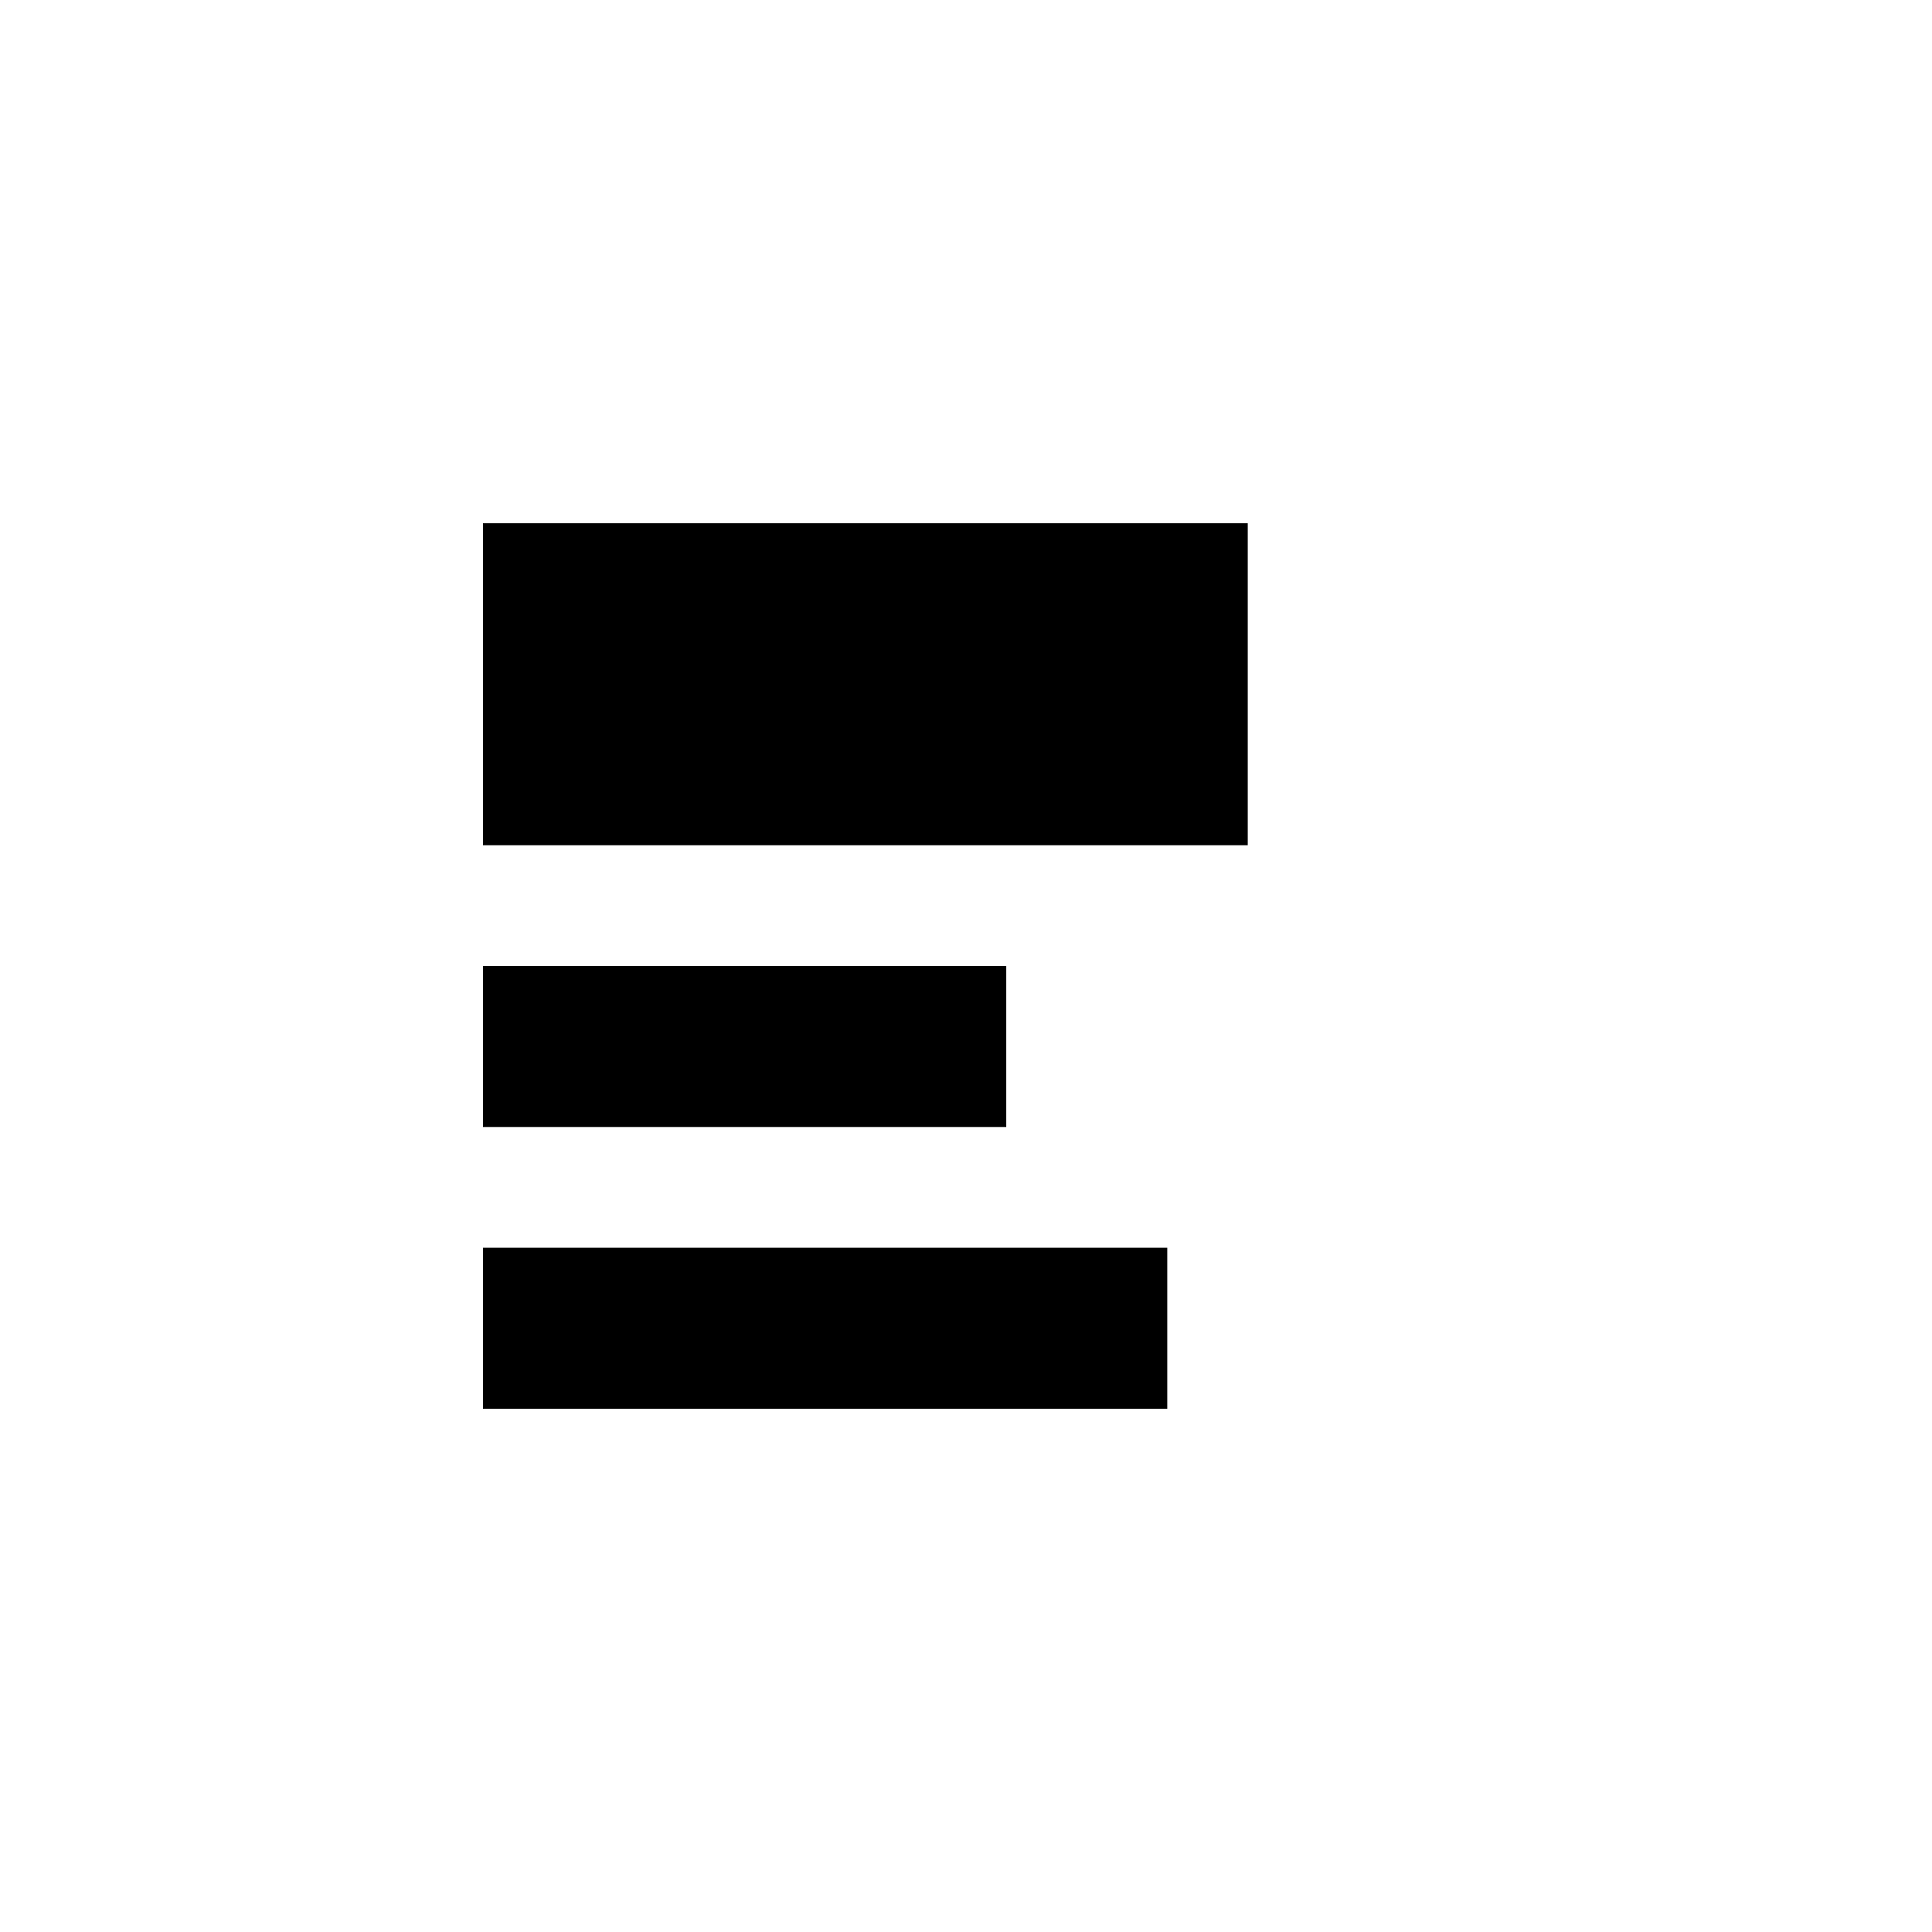
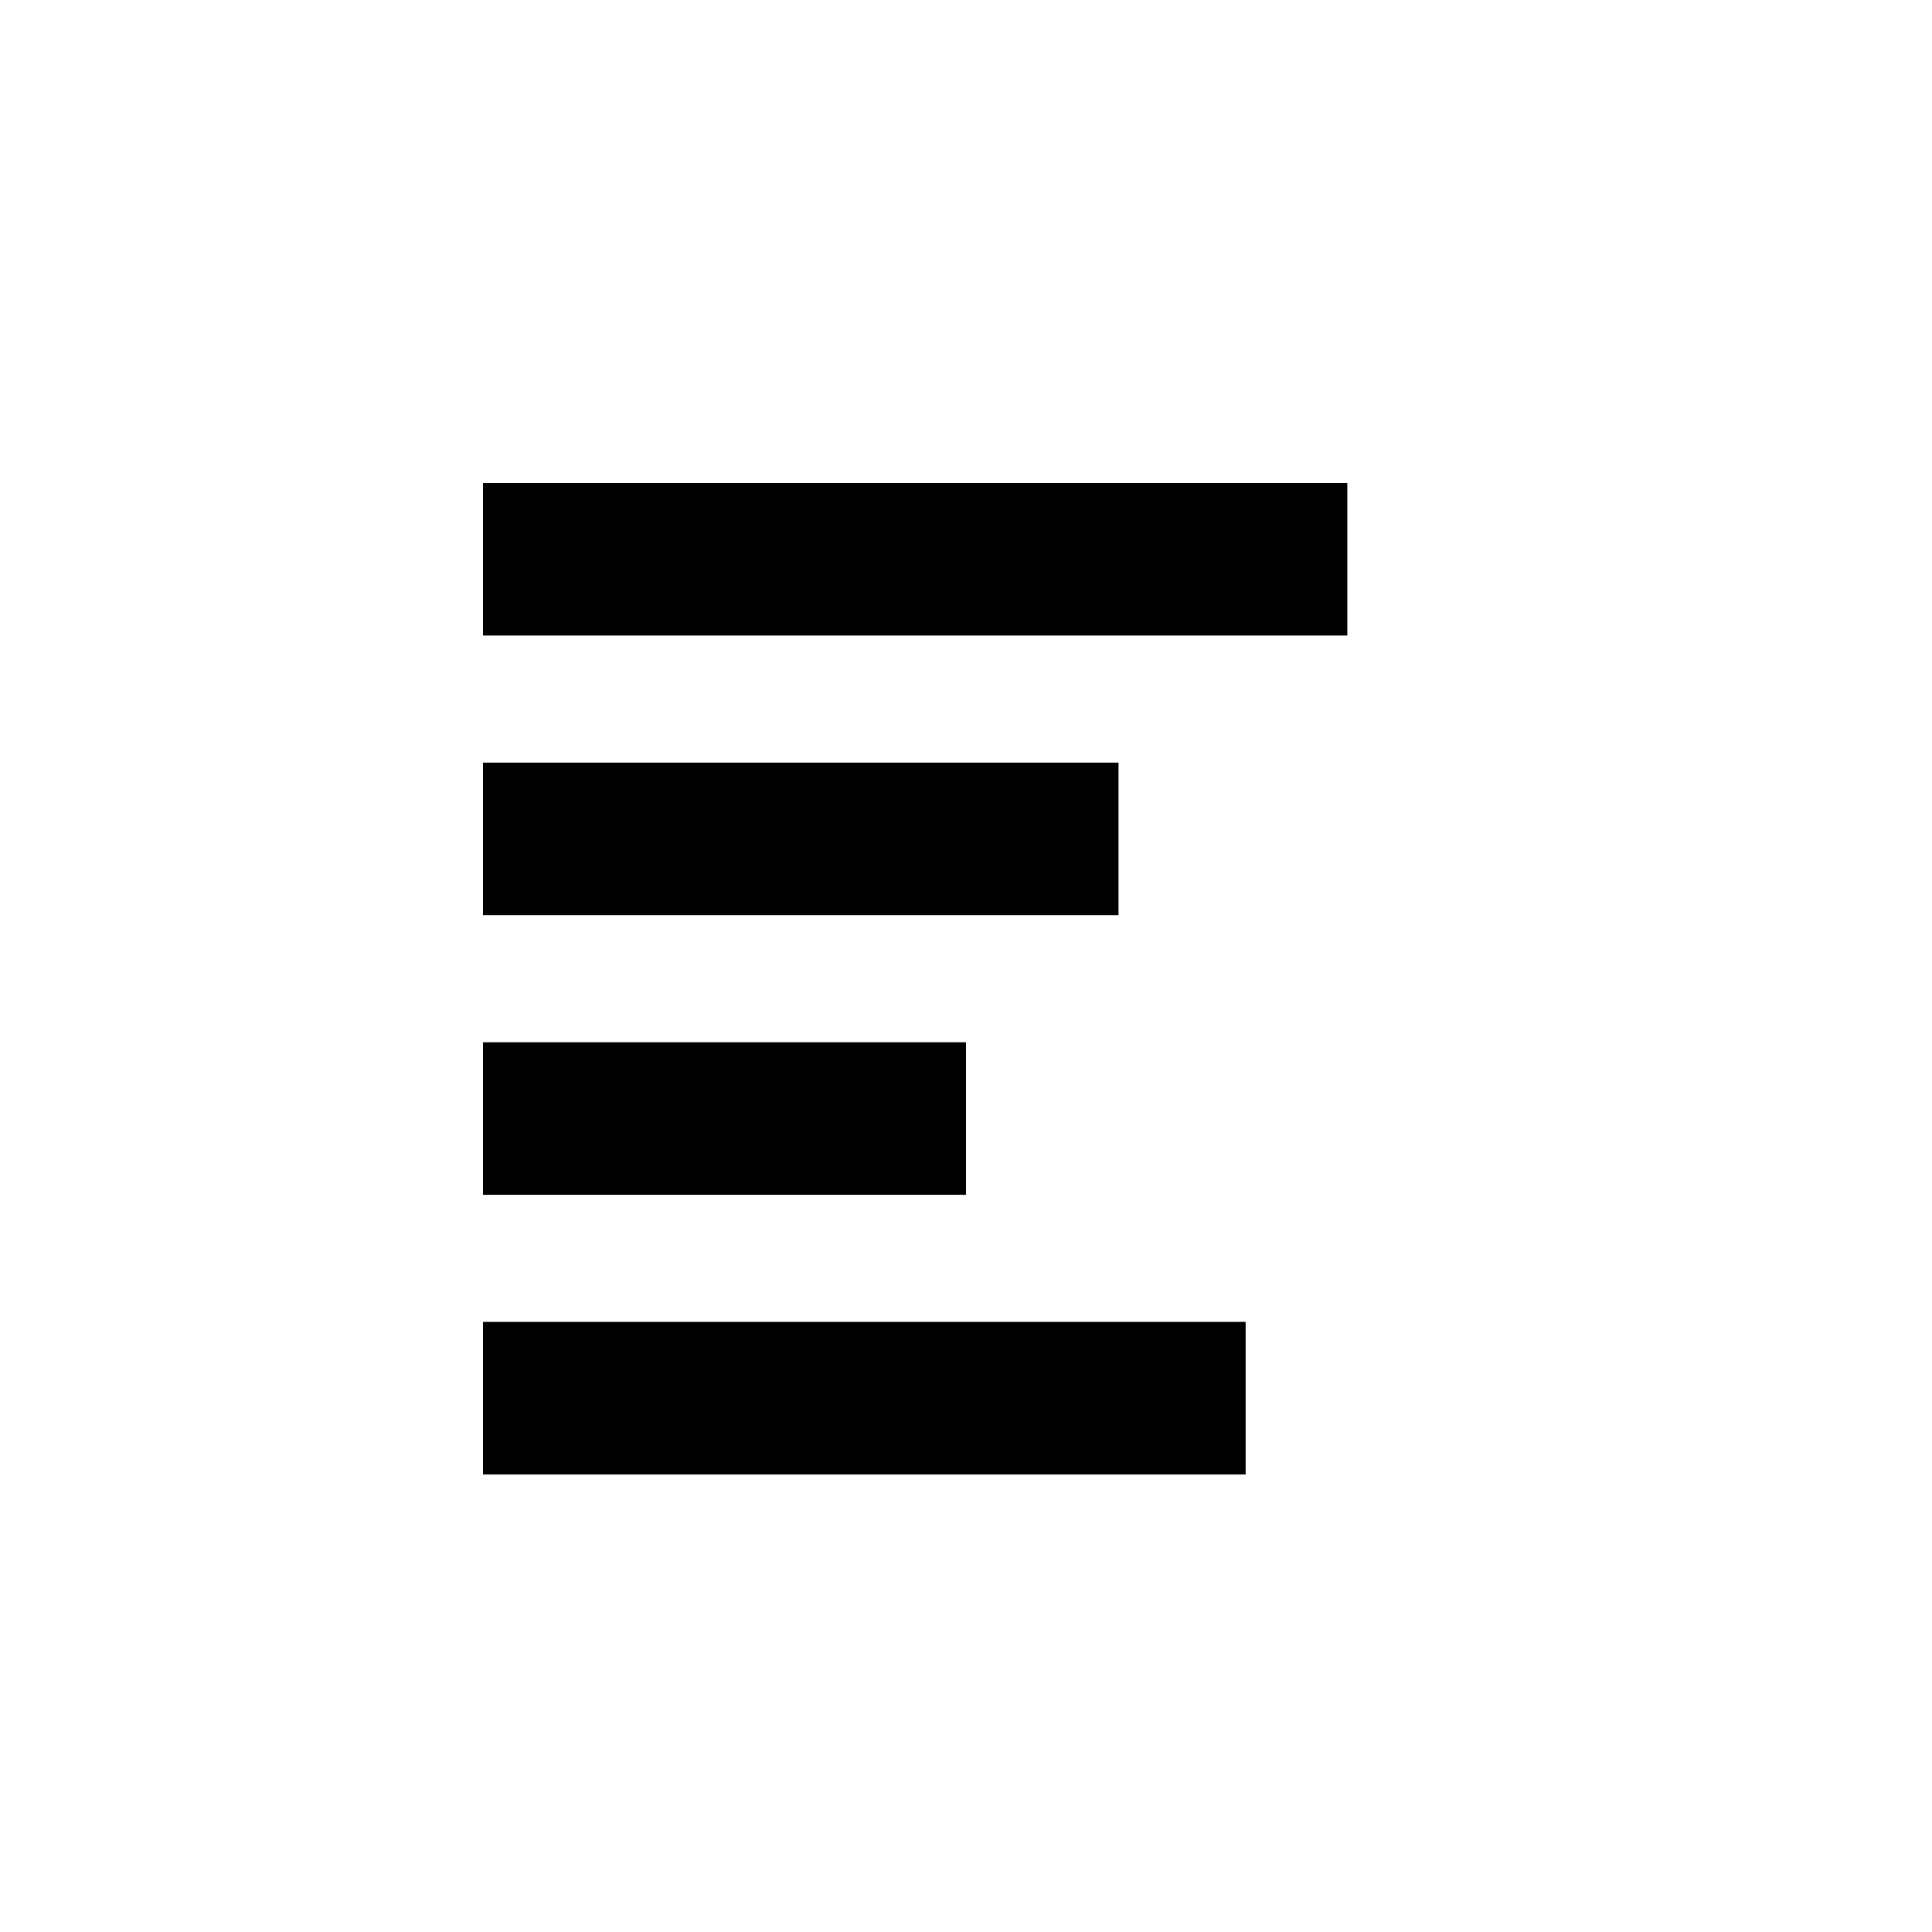
<svg xmlns="http://www.w3.org/2000/svg" version="1.1" baseProfile="full" width="76" height="76" viewBox="0 0 76.00 76.00" enable-background="new 0 0 76.00 76.00" xml:space="preserve">
-   <path fill="#000000" fill-opacity="1" stroke-width="0.2" stroke-linejoin="round" d="M 19,20.583L 49.083,20.583L 49.083,33.25L 19,33.25L 19,20.583 Z M 19,38L 39.583,38L 39.583,44.333L 19,44.333L 19,38 Z M 19,49.083L 45.917,49.083L 45.917,55.417L 19,55.417L 19,49.083 Z " />
+   <path fill="#000000" fill-opacity="1" stroke-width="0.2" stroke-linejoin="round" d="M 53,19L 19,19L 19,25L 53,25L 53,19 Z M 49,52L 19,52L 19,58L 49,58L 49,52 Z M 38,41L 19,41L 19,47L 38,47L 38,41 Z M 44,30L 19,30L 19,36L 44,36L 44,30 Z " />
</svg>
